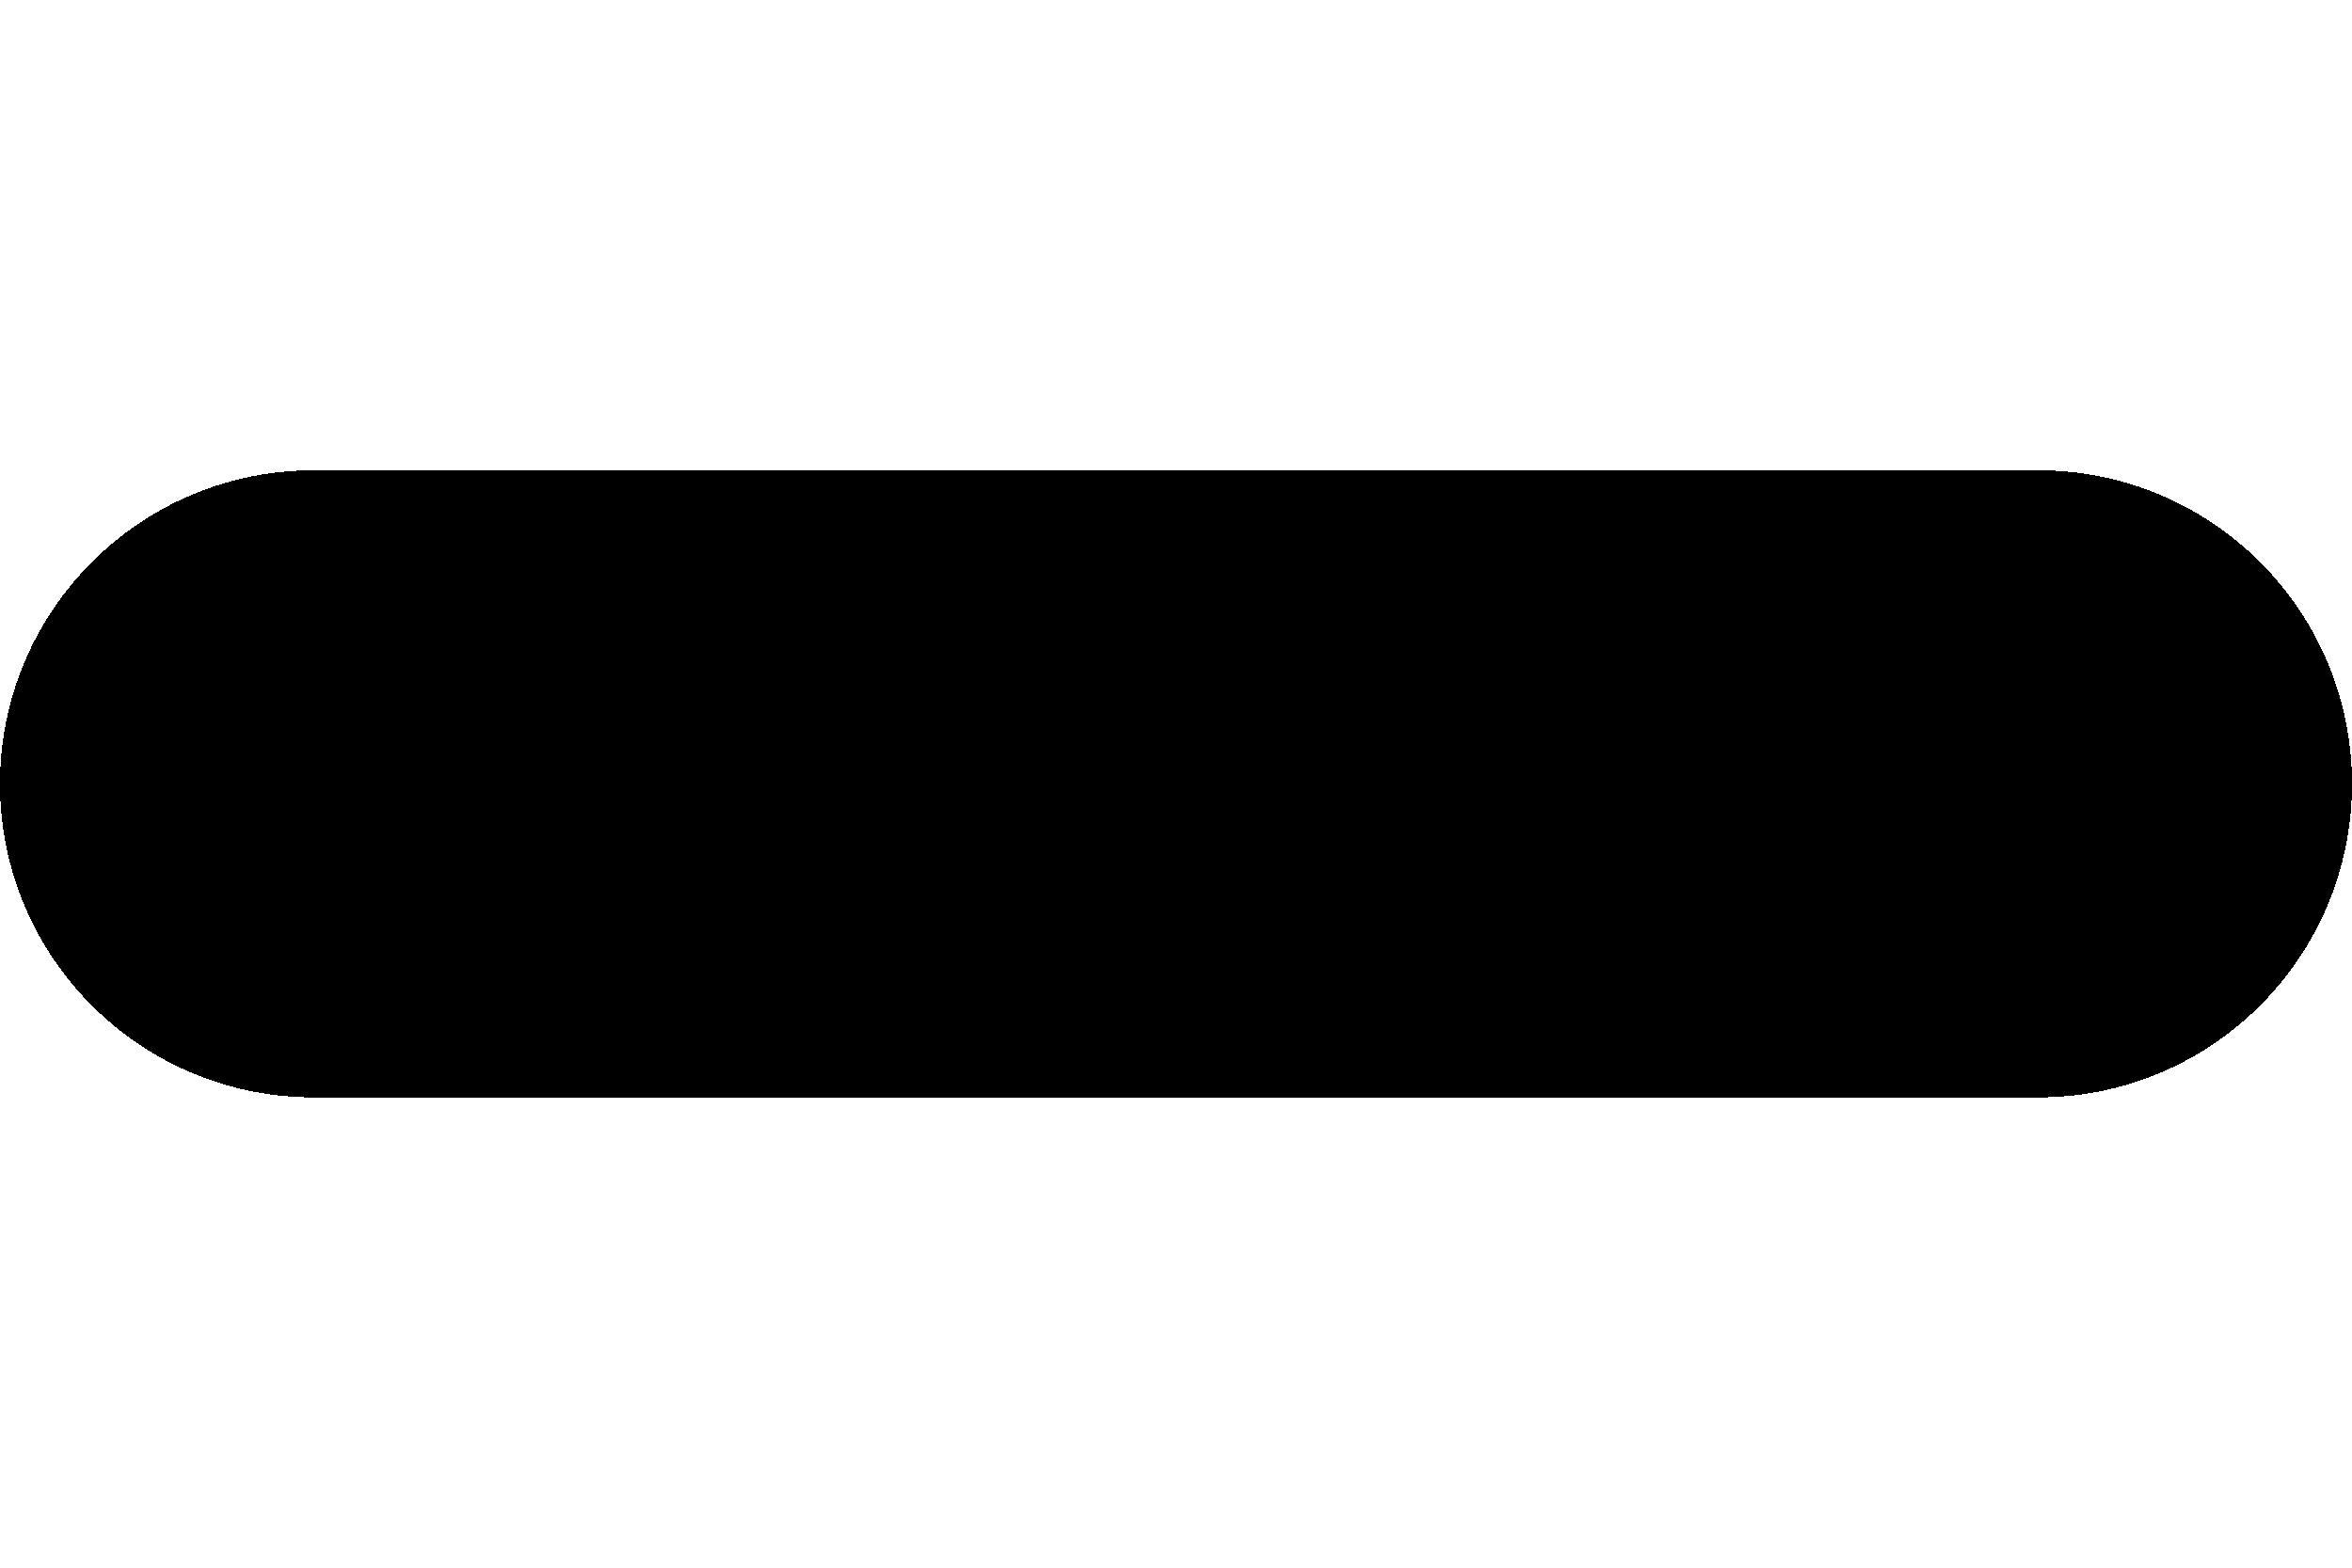
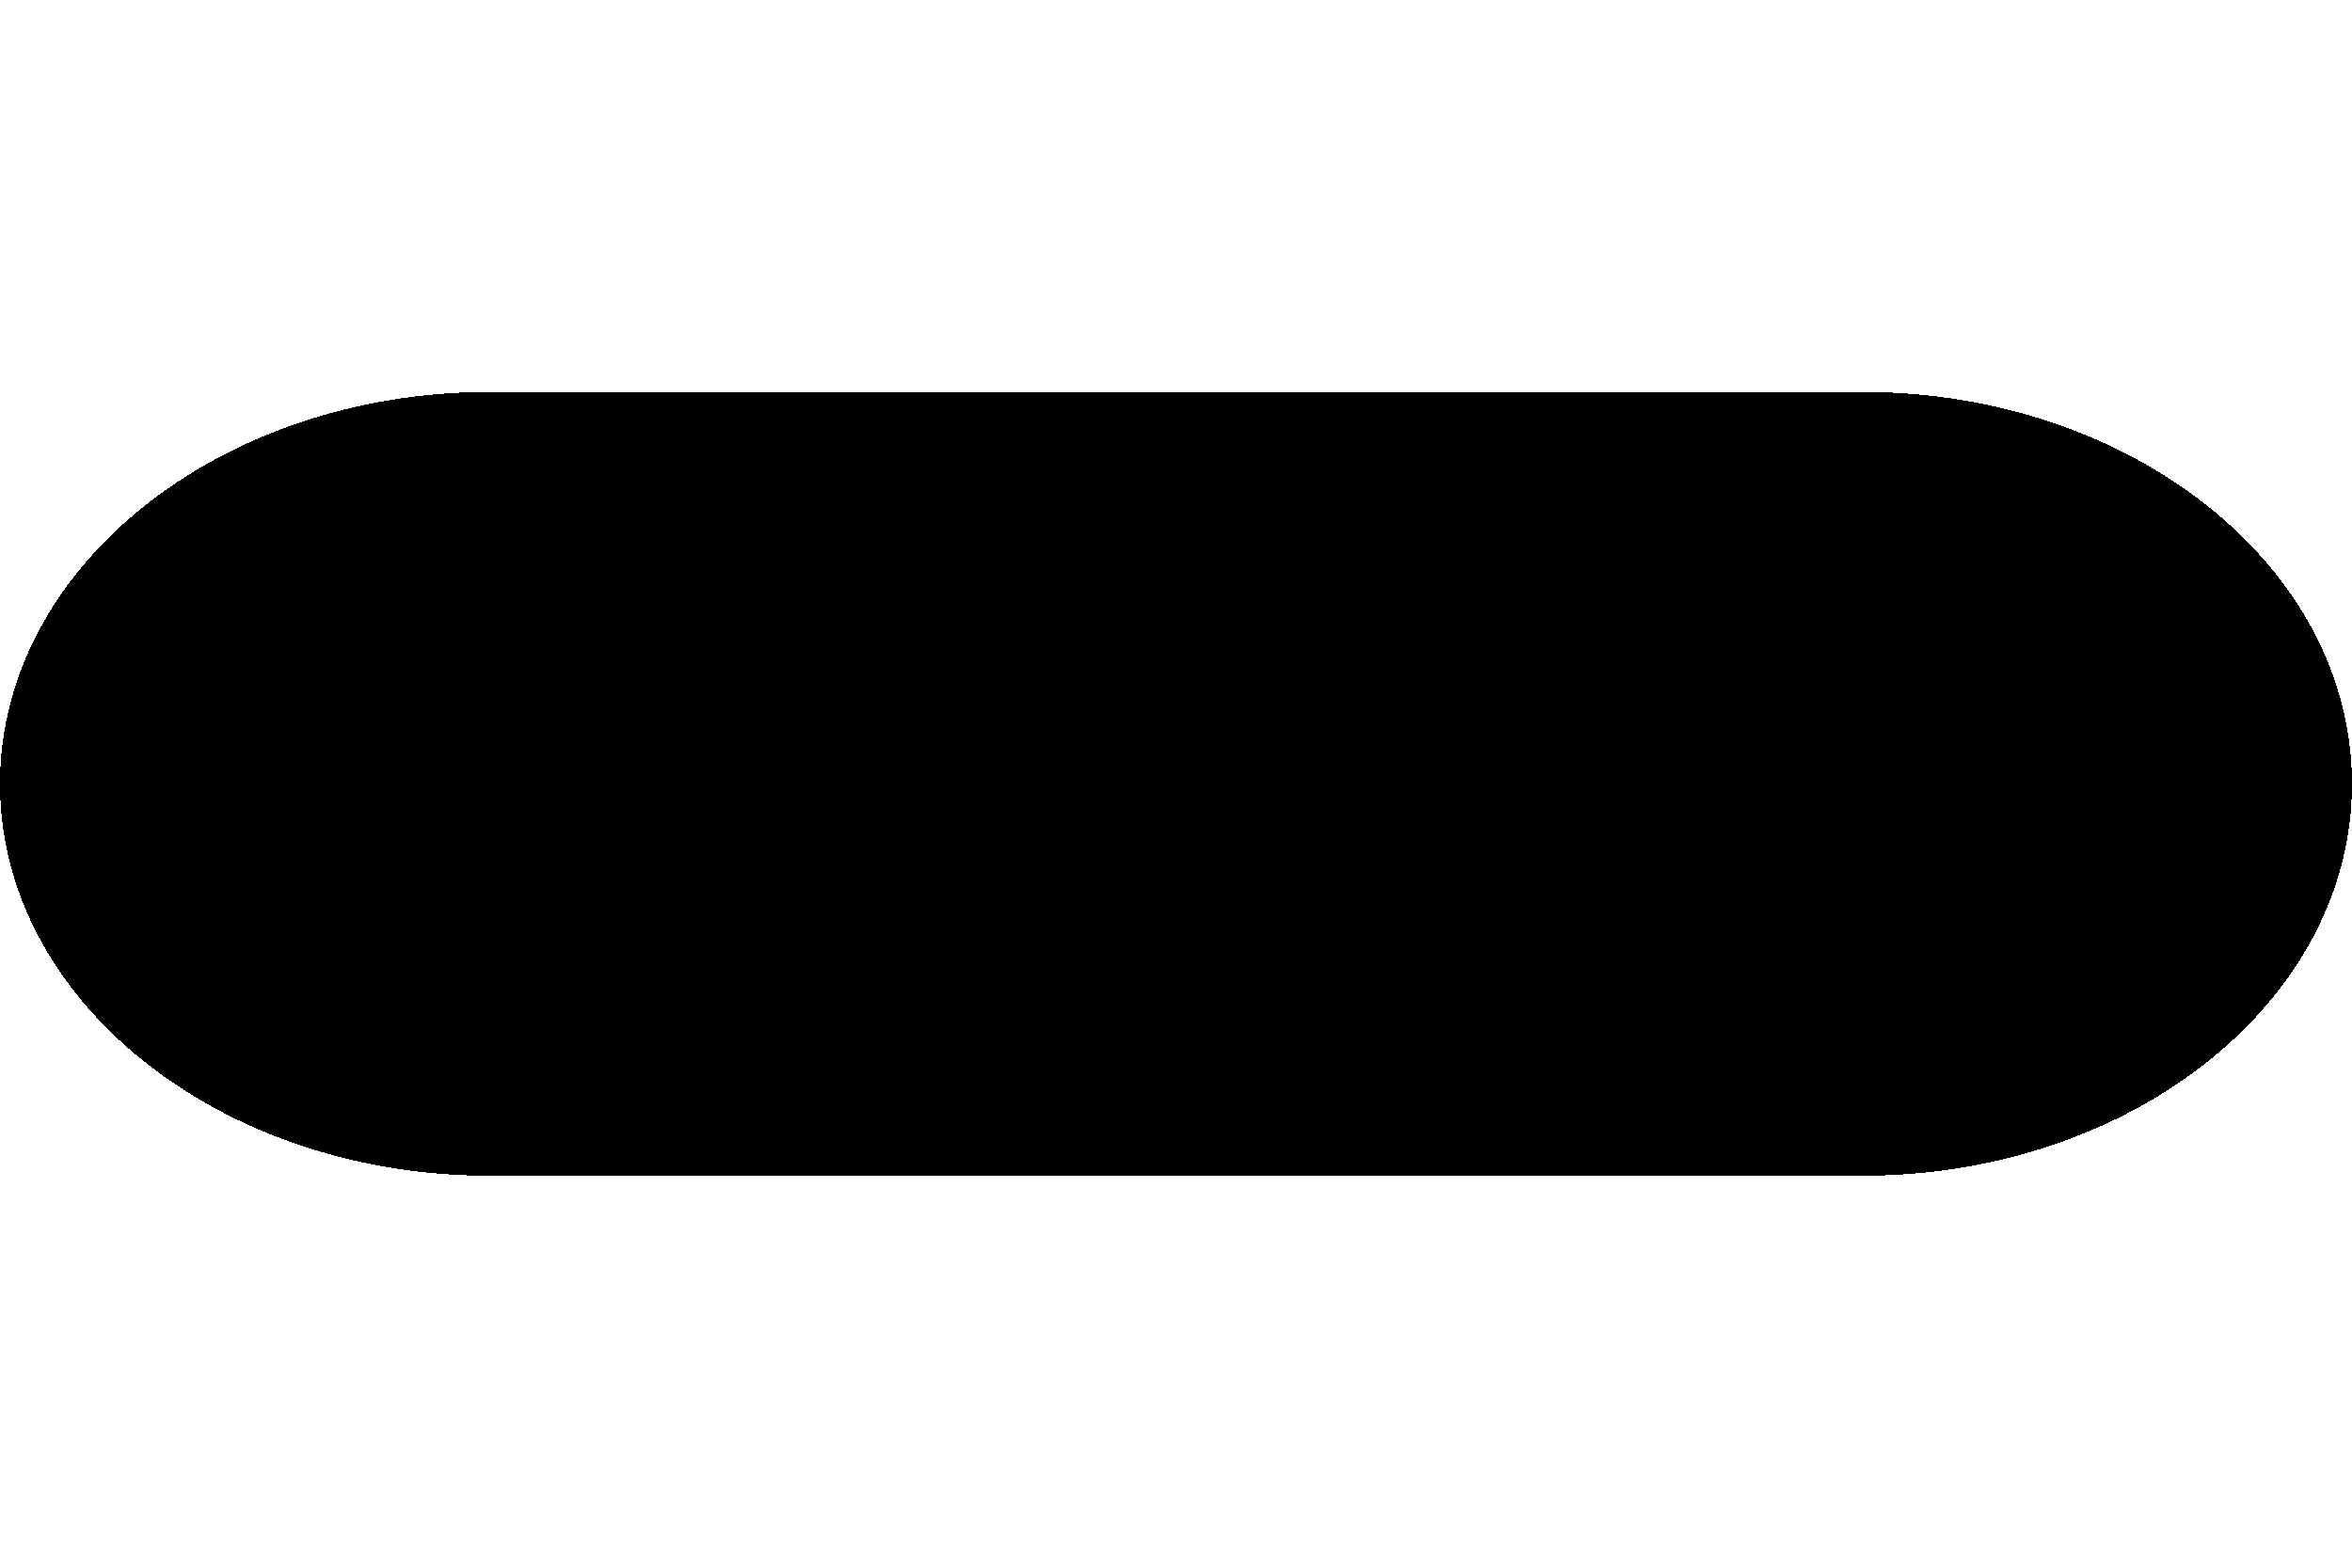
<svg xmlns="http://www.w3.org/2000/svg" width="30" height="20" viewBox="0 0 30 20" version="1.1" id="svg8" style="shape-rendering:crispEdges">
  <defs id="defs2" />
-   <g id="layer1" transform="translate(-105.3232,-125.4201)">
-     <rect style="opacity:1;fill:_GC_;fill-opacity:1;stroke:_GC_;stroke-width:0;stroke-miterlimit:4;stroke-dasharray:none;stroke-opacity:1" id="rect815" width="8" height="30" x="-139.42" y="105.323" ry="4.0" transform="rotate(-90)" />
+   <g id="layer1" transform="translate(-100.3232,-136.4201)">
+     <rect style="opacity:1;fill:_GC_;fill-opacity:1;stroke:#000000;stroke-width:0;stroke-miterlimit:4;stroke-dasharray:none;stroke-opacity:1" id="rect815" width="10" height="30" x="141.42" y="-130.323" ry="6.25" transform="rotate(90)" />
  </g>
</svg>
